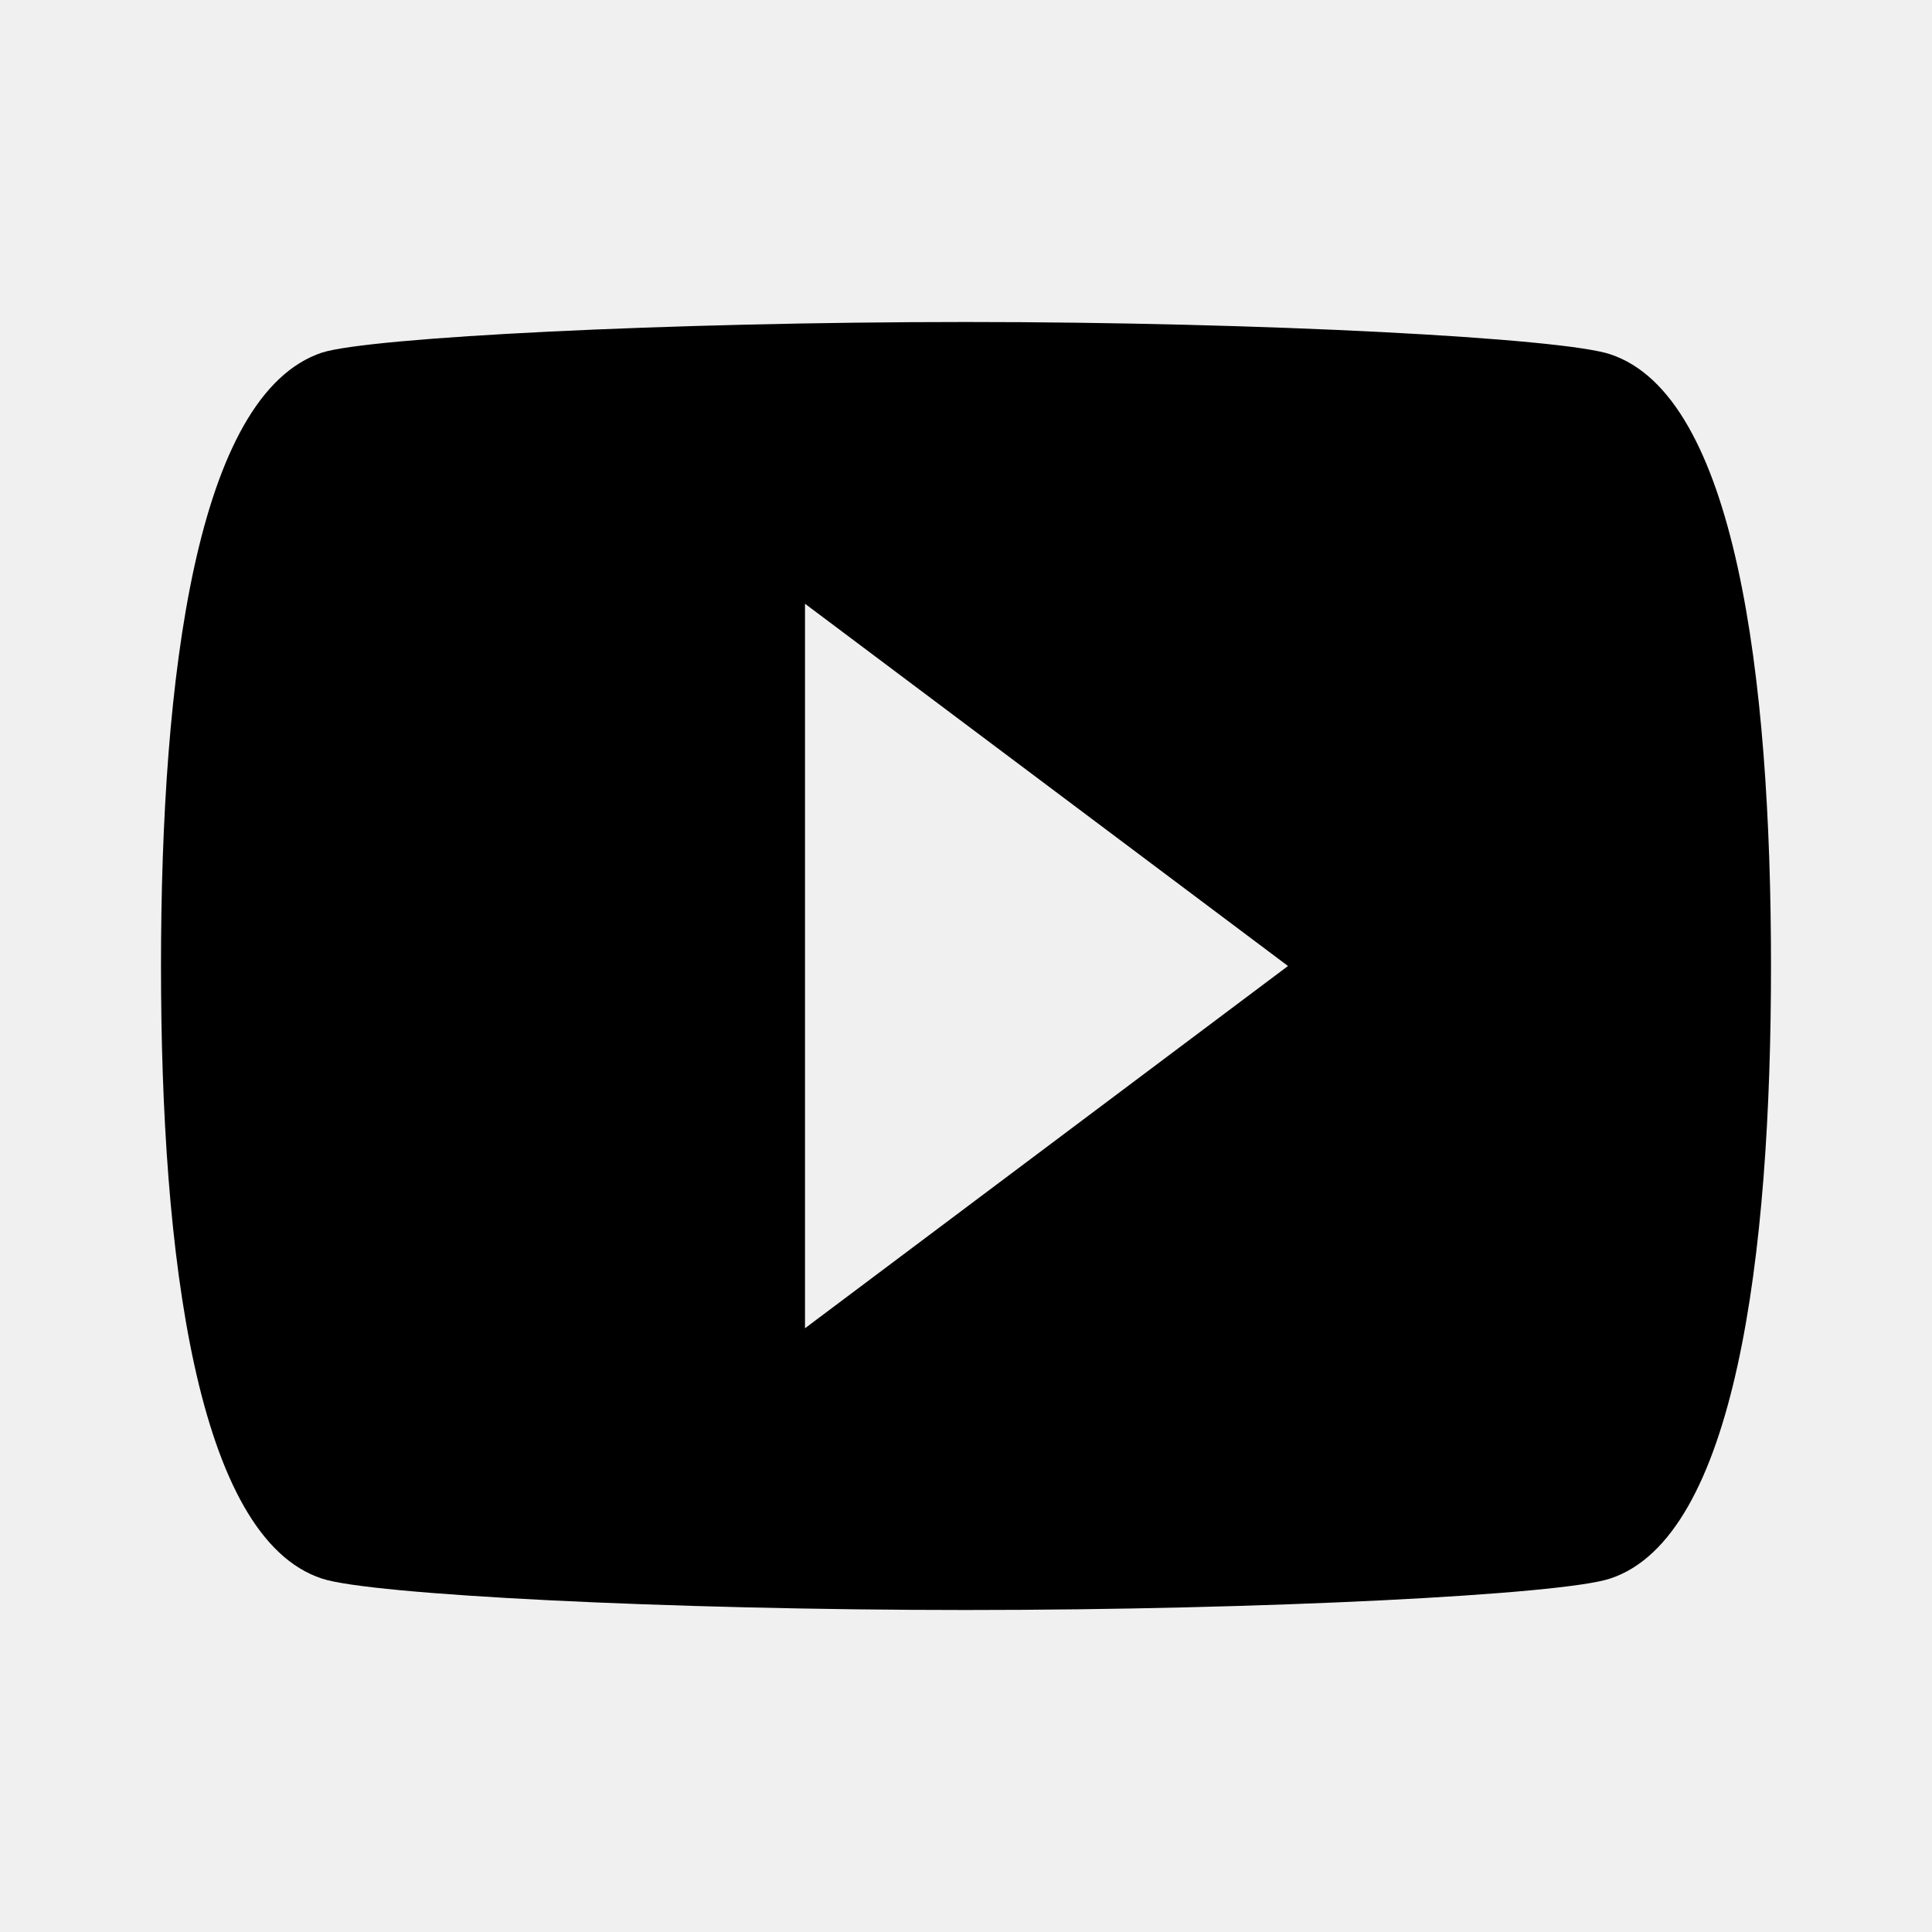
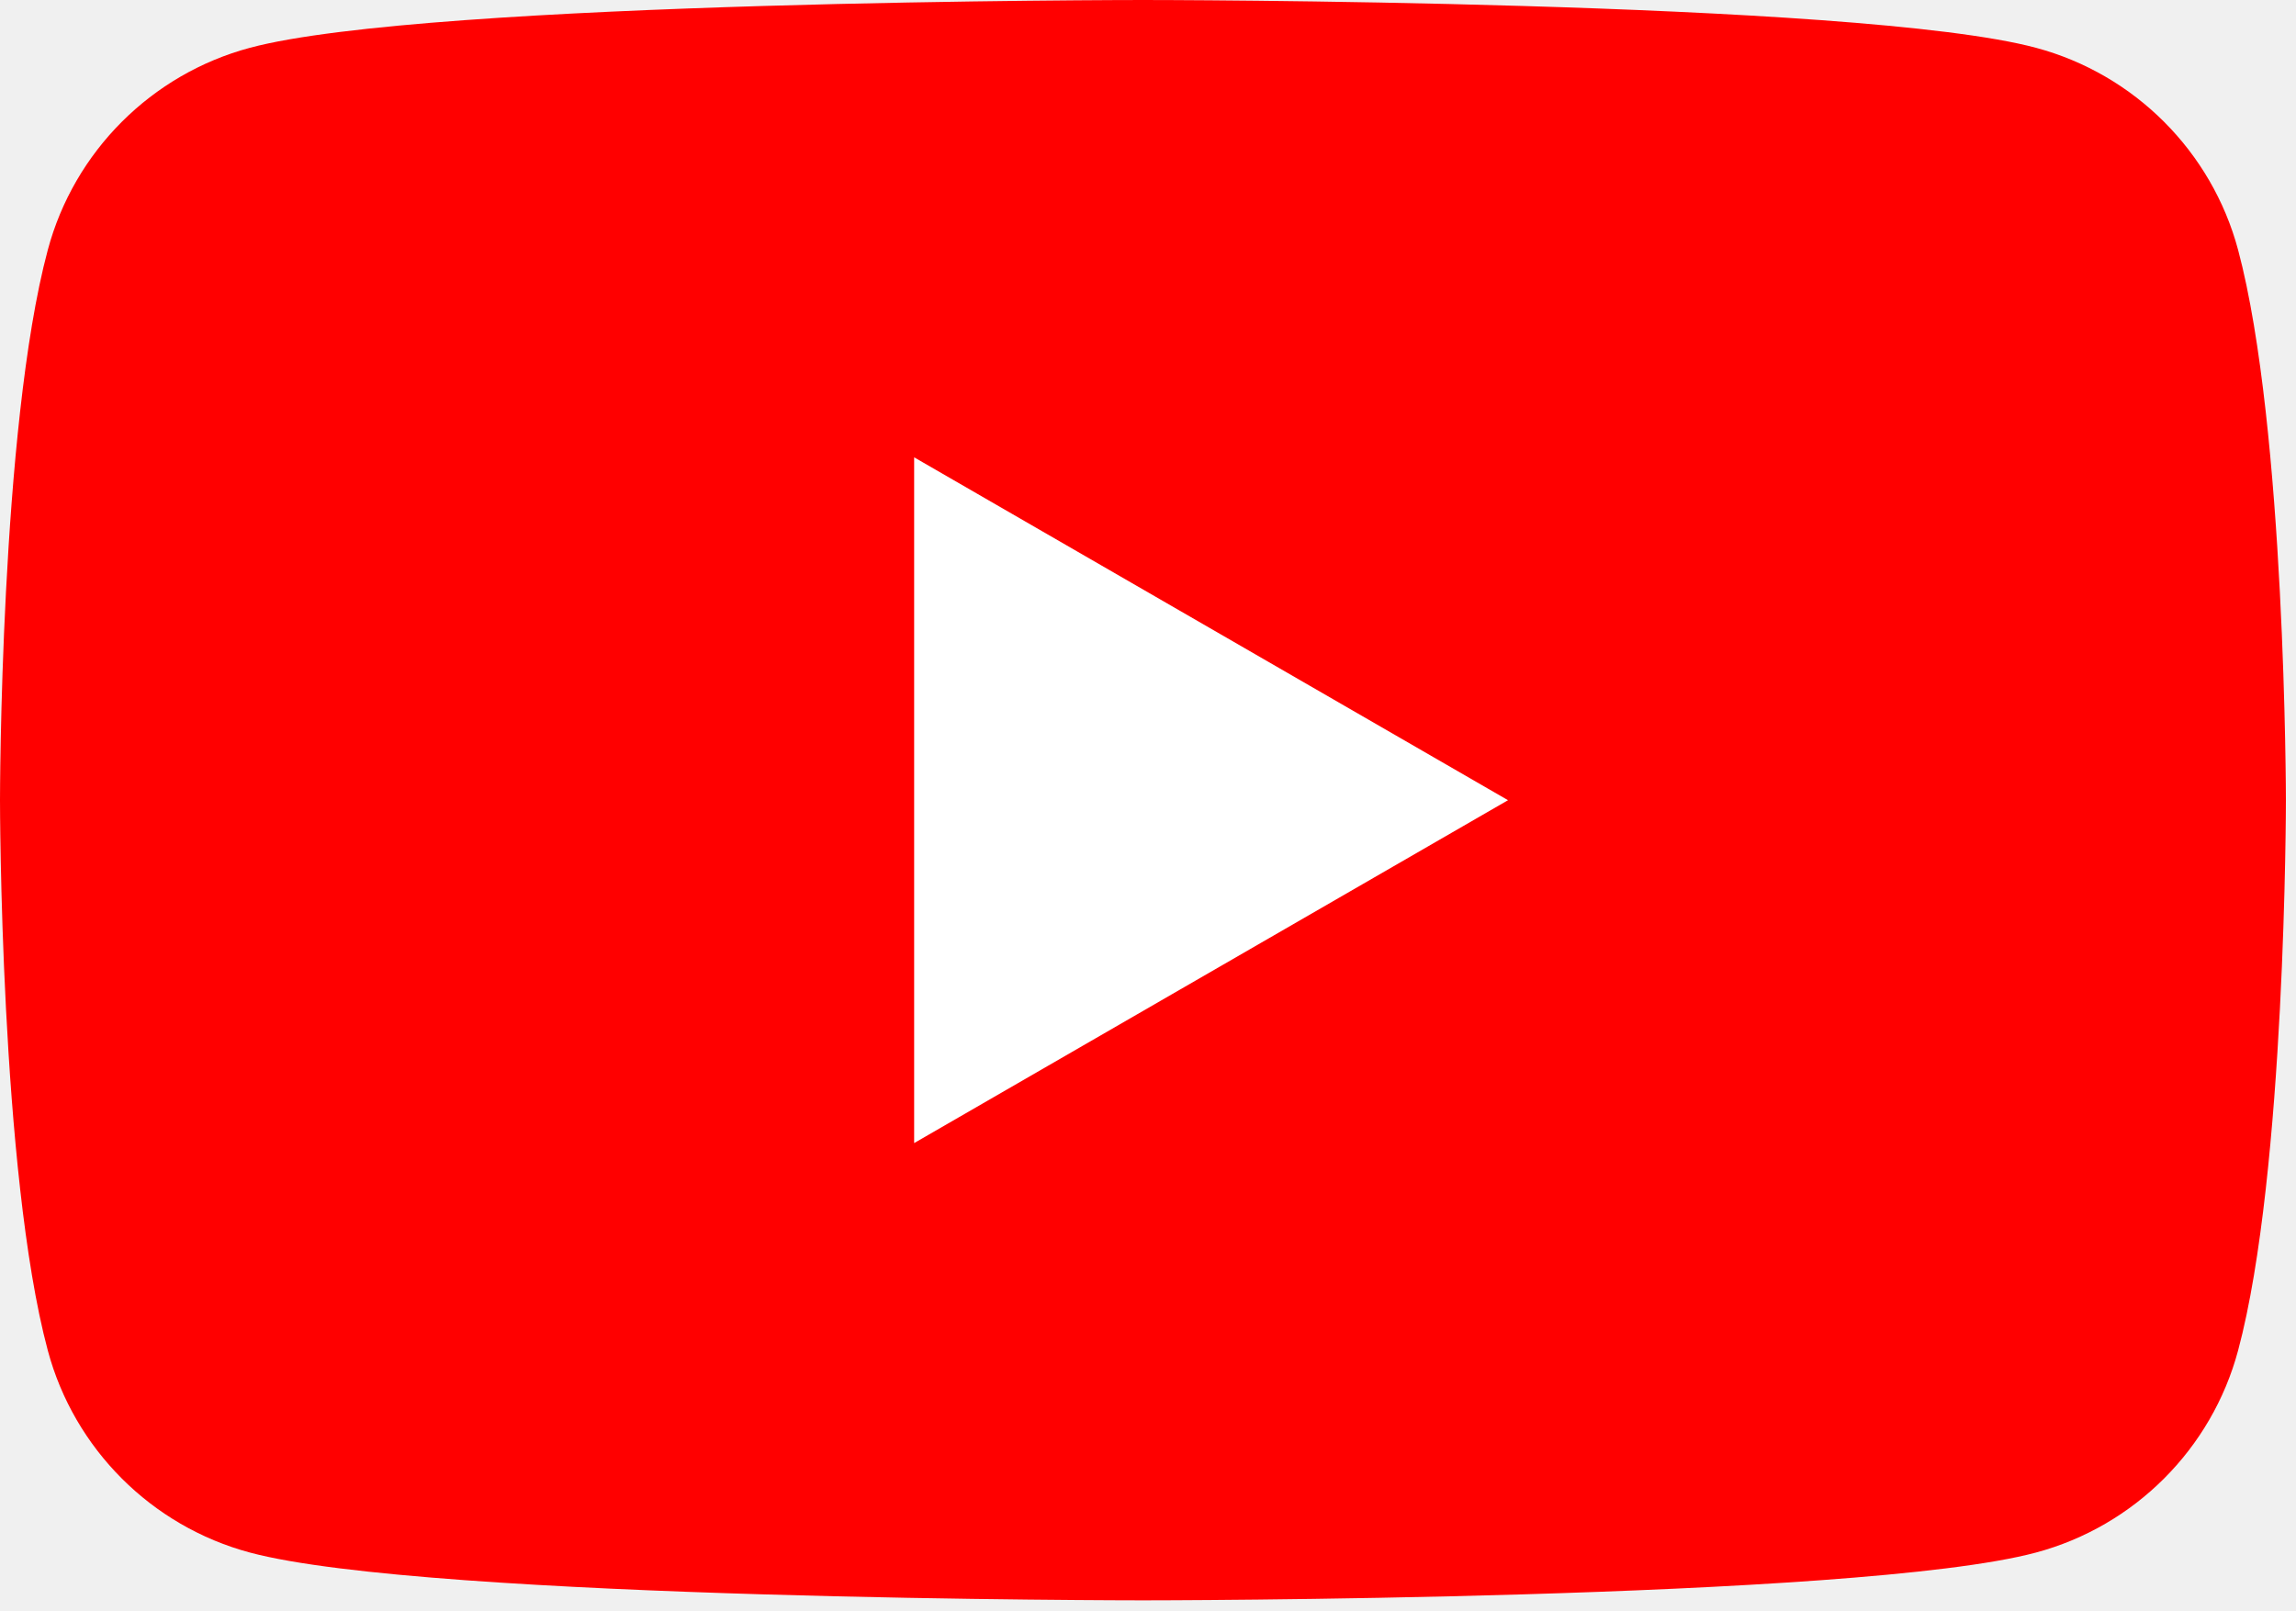
- <svg xmlns="http://www.w3.org/2000/svg" id="vector" width="24" height="24" viewBox="0 0 24 24">
-   <path fill="#000" fill-opacity="1.0" d="M10,16.5V7.5L16,12M20,4.4C19.4,4.2 15.7,4 12,4C8.3,4 4.6,4.19 4,4.38C2.44,4.9 2,8.4 2,12C2,15.59 2.44,19.1 4,19.61C4.6,19.81 8.3,20 12,20C15.7,20 19.4,19.81 20,19.61C21.56,19.1 22,15.59 22,12C22,8.4 21.56,4.91 20,4.4Z" id="path_0" />
+ <svg xmlns="http://www.w3.org/2000/svg" width="164" height="115" viewBox="0 0 164 115" fill="none">
+   <g clip-path="url(#clip0_52_2)">
+     <path d="M159.865 17.85C157.983 10.82 152.459 5.296 145.429 3.414C132.701 0 81.639 0 81.639 0C81.639 0 30.578 0 17.849 3.414C10.82 5.296 5.295 10.82 3.414 17.85C-0 30.578 -0 57.151 -0 57.151C-0 57.151 -0 83.723 3.414 96.452C5.295 103.481 10.82 109.005 17.849 110.887C30.578 114.301 81.639 114.301 81.639 114.301C81.639 114.301 132.701 114.301 145.429 110.887C152.459 109.005 157.983 103.481 159.865 96.452C163.279 83.723 163.279 57.151 163.279 57.151C163.279 57.151 163.265 30.578 159.865 17.85Z" fill="#FF0000" />
+     <path d="M65.296 81.642L107.715 57.153L65.296 32.664V81.642Z" fill="white" />
+   </g>
+   <defs>
+     <clipPath id="clip0_52_2">
+       <rect width="164" height="115" fill="white" />
+     </clipPath>
+   </defs>
</svg>
